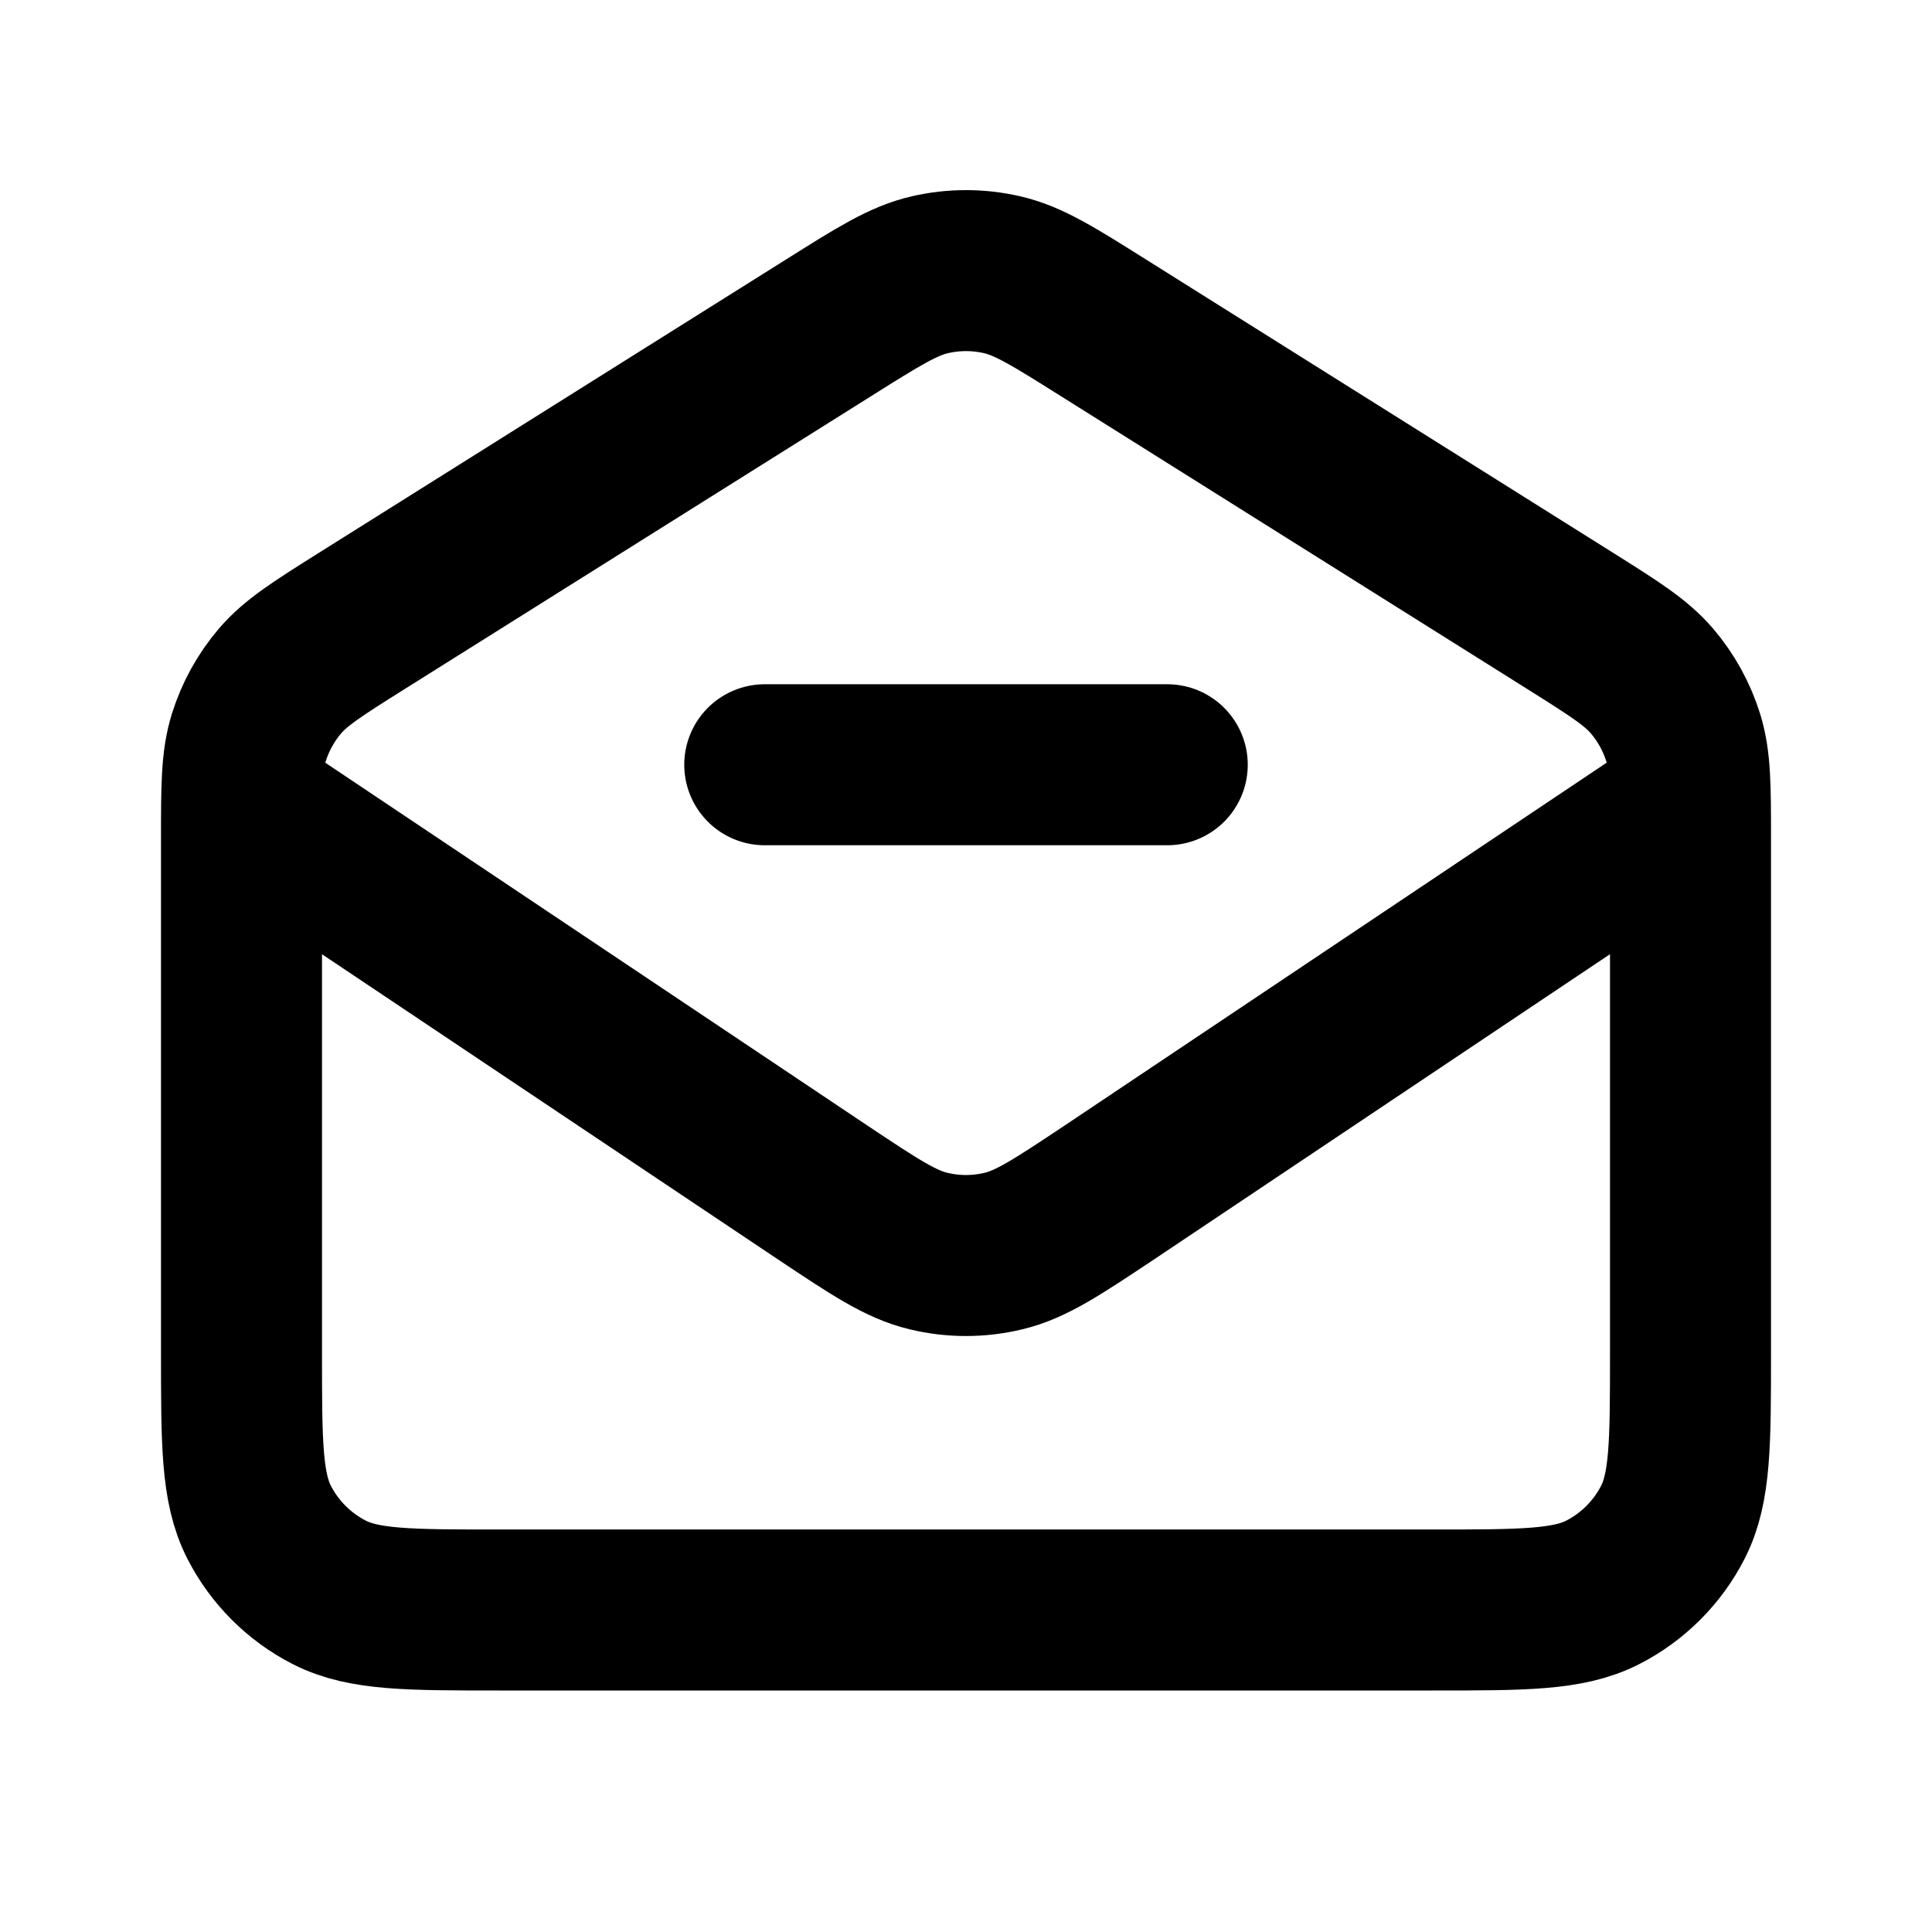
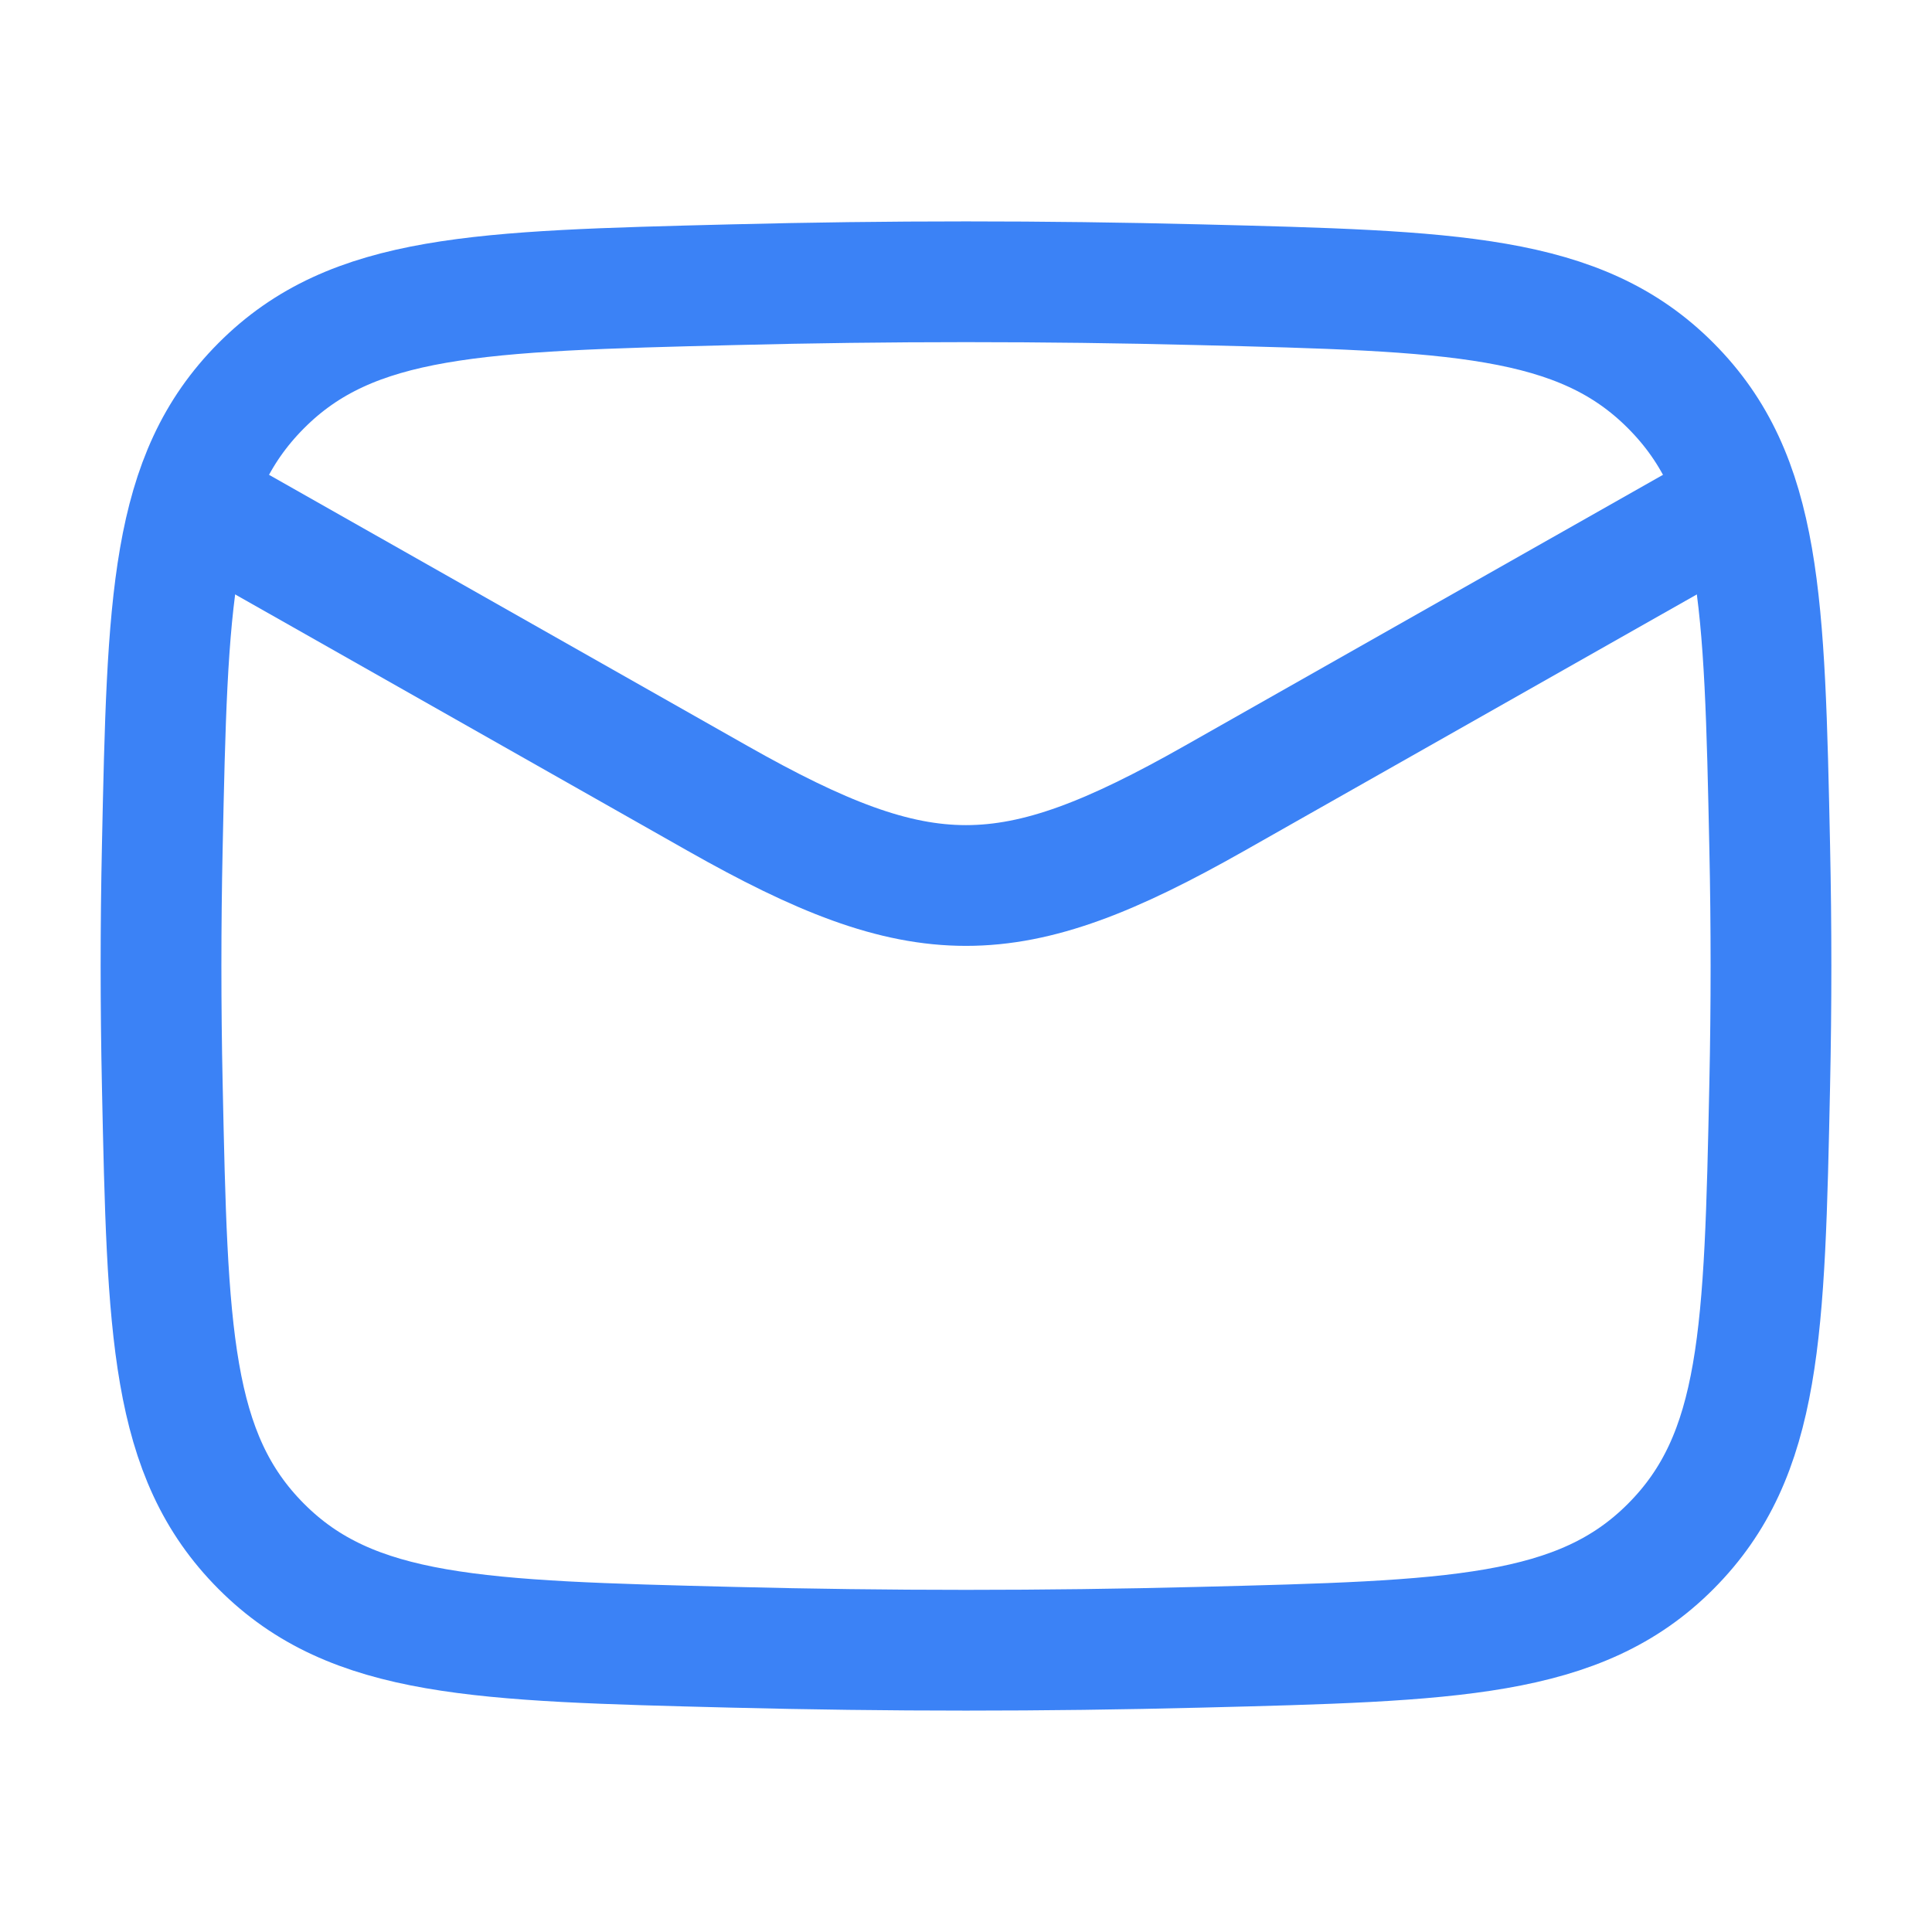
- <svg xmlns="http://www.w3.org/2000/svg" width="800px" height="800px" viewBox="0 0 24 24" fill="none">
-   <path d="M14.5 9.5H9.5M3.028 10L10.225 14.817C10.866 15.244 11.187 15.458 11.534 15.541C11.84 15.615 12.159 15.615 12.466 15.541C12.812 15.458 13.133 15.244 13.775 14.817L20.971 10M10.298 4.069L4.498 7.711C3.951 8.055 3.678 8.227 3.479 8.459C3.304 8.664 3.172 8.903 3.091 9.161C3 9.453 3 9.775 3 10.421V16.8C3 17.92 3 18.48 3.218 18.908C3.41 19.284 3.716 19.59 4.092 19.782C4.52 20 5.08 20 6.2 20H17.8C18.92 20 19.48 20 19.908 19.782C20.284 19.59 20.59 19.284 20.782 18.908C21 18.48 21 17.92 21 16.8V10.421C21 9.775 21 9.453 20.909 9.161C20.828 8.903 20.696 8.664 20.521 8.459C20.322 8.227 20.049 8.055 19.502 7.711L13.702 4.069C13.085 3.681 12.776 3.487 12.445 3.412C12.152 3.345 11.848 3.345 11.555 3.412C11.224 3.487 10.915 3.681 10.298 4.069Z" stroke="#000000" stroke-width="2" stroke-linecap="round" stroke-linejoin="round" />
+ <svg xmlns="http://www.w3.org/2000/svg" viewBox="0 0 24 24" width="24" height="24" color="#3b82f6" fill="none" stroke="#3b82f6" stroke-width="1.5" stroke-linejoin="round">
+   <path d="M2 6L8.913 9.917C11.462 11.361 12.538 11.361 15.087 9.917L22 6" />
+   <path d="M2.016 13.476C2.081 16.541 2.114 18.074 3.245 19.209C4.376 20.345 5.95 20.384 9.099 20.463C11.039 20.512 12.961 20.512 14.901 20.463C18.05 20.384 19.624 20.345 20.755 19.209C21.886 18.074 21.919 16.541 21.984 13.476C22.005 12.49 22.005 11.51 21.984 10.524C21.919 7.459 21.886 5.926 20.755 4.791C19.624 3.655 18.05 3.616 14.901 3.537C12.961 3.488 11.039 3.488 9.099 3.537C5.95 3.616 4.376 3.655 3.245 4.791C2.114 5.926 2.081 7.459 2.016 10.524C1.995 11.51 1.995 12.49 2.016 13.476Z" />
</svg>
